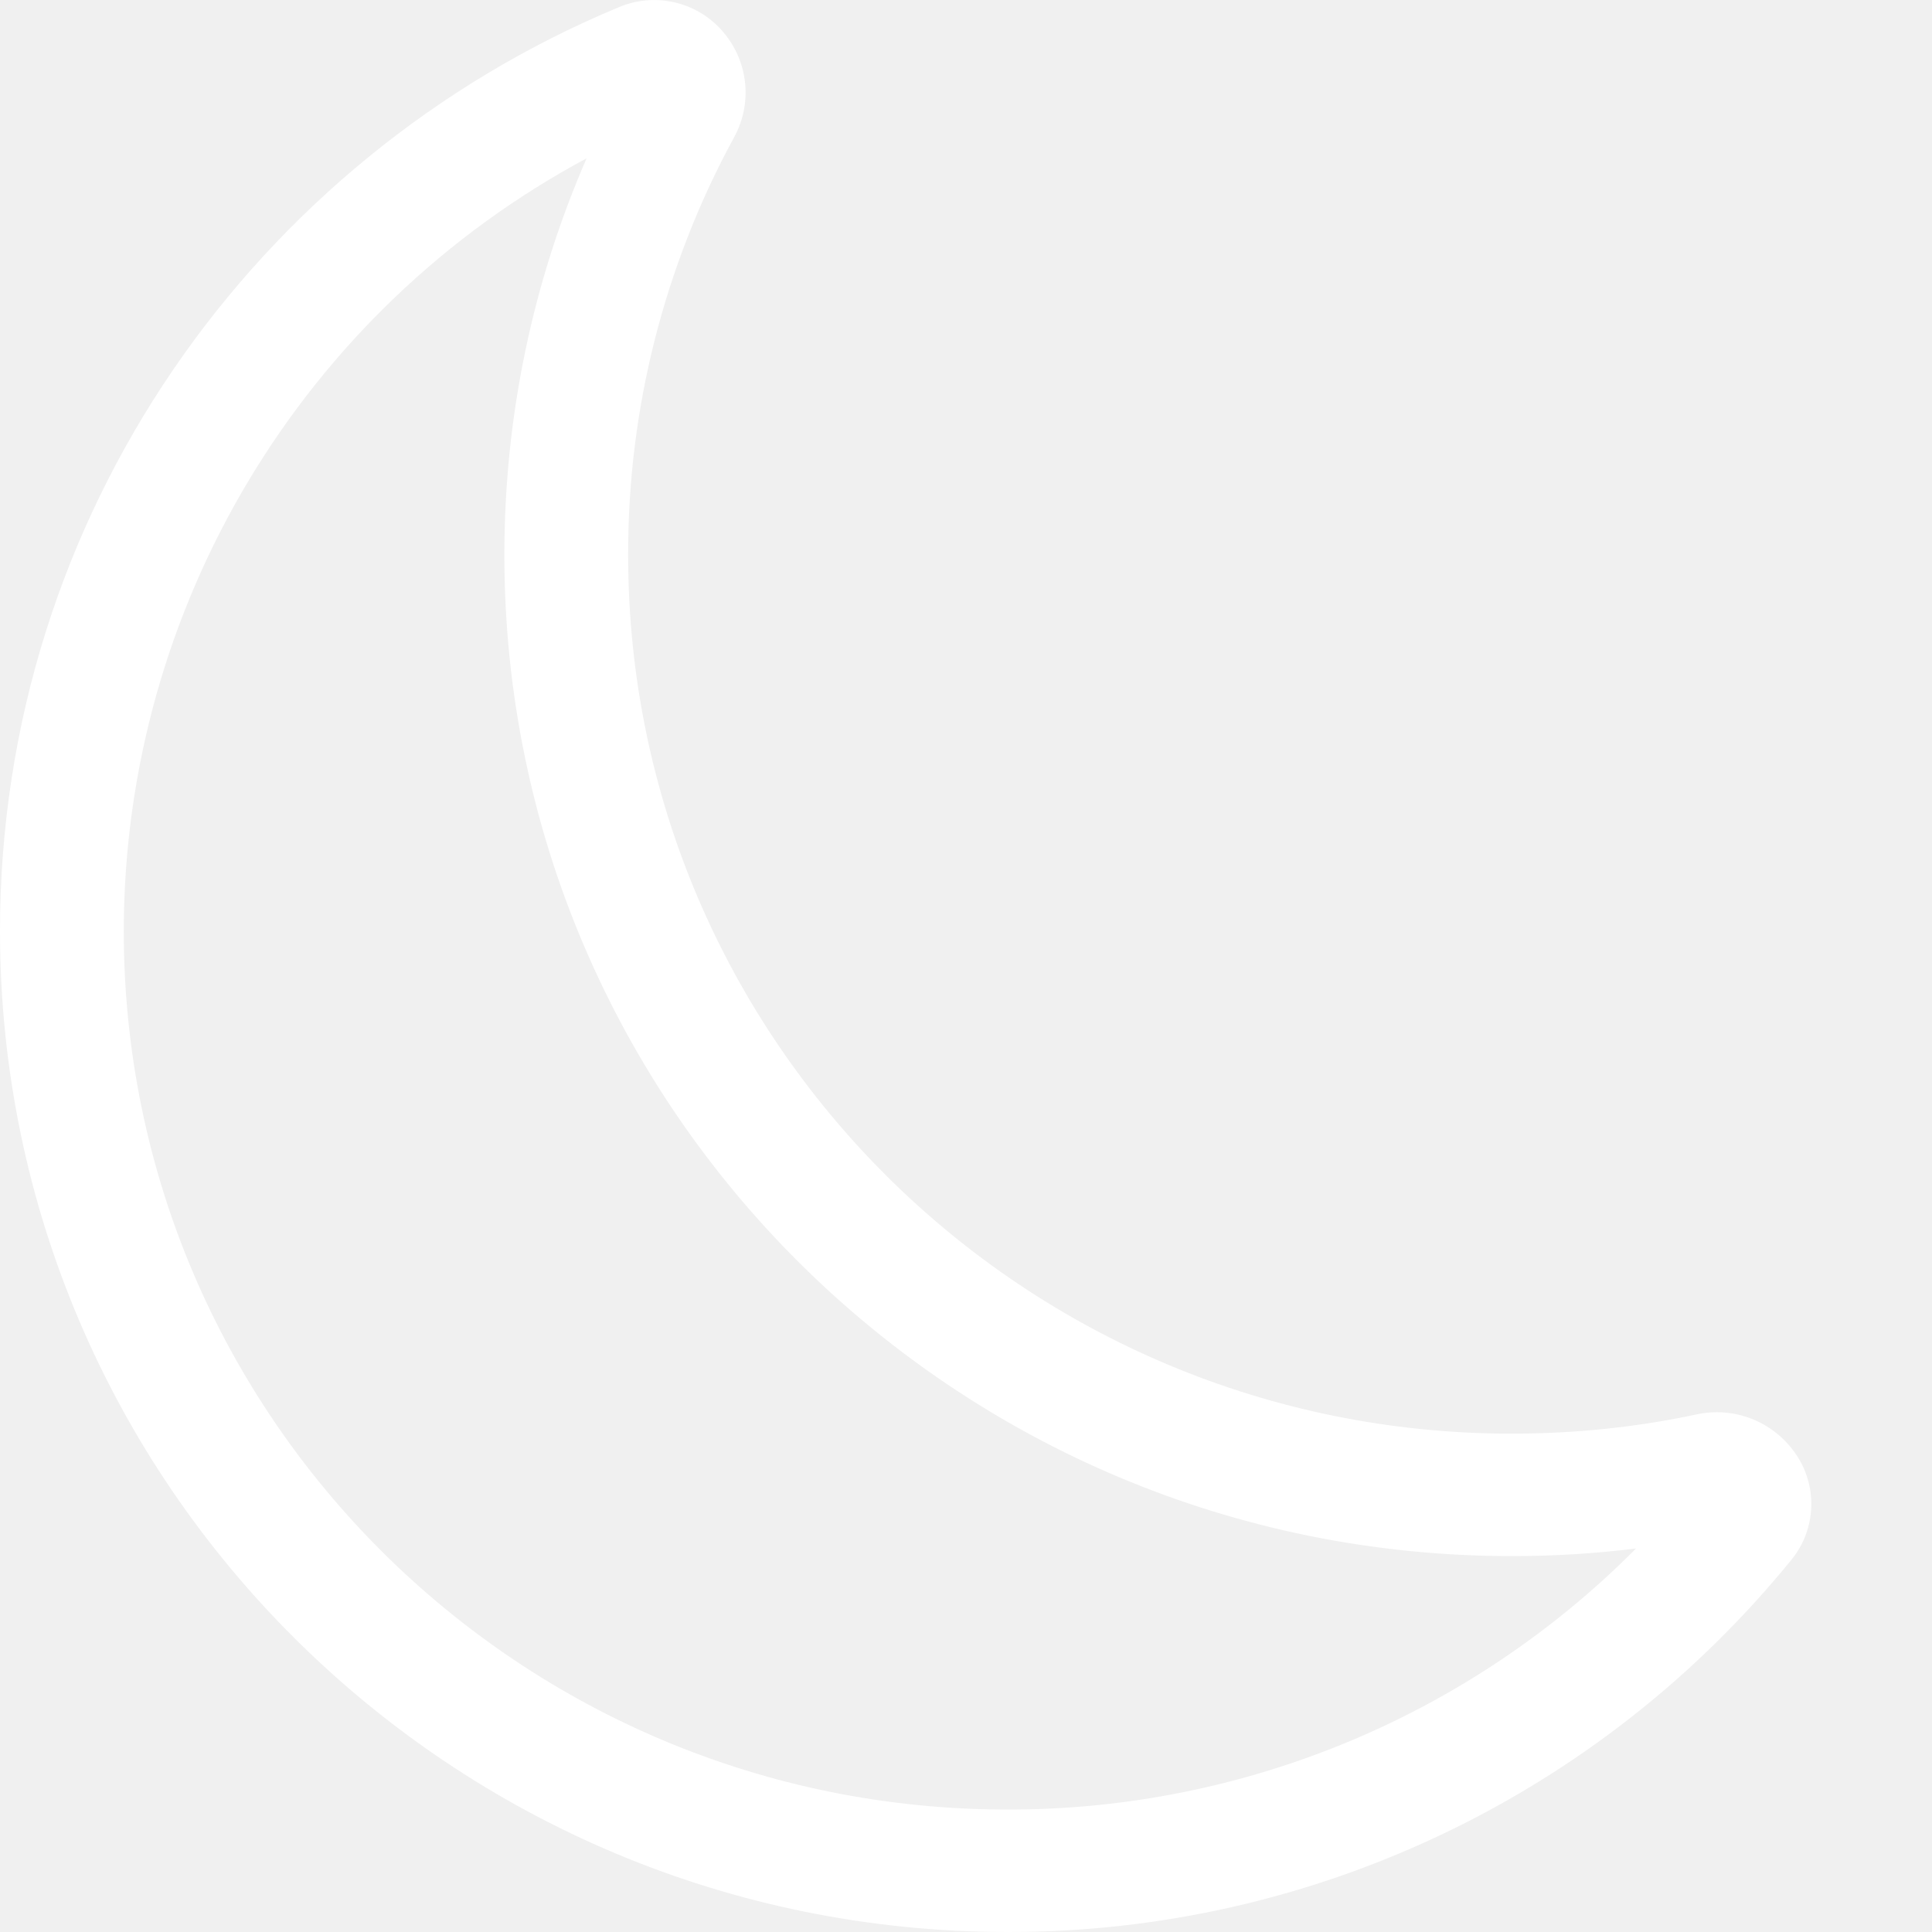
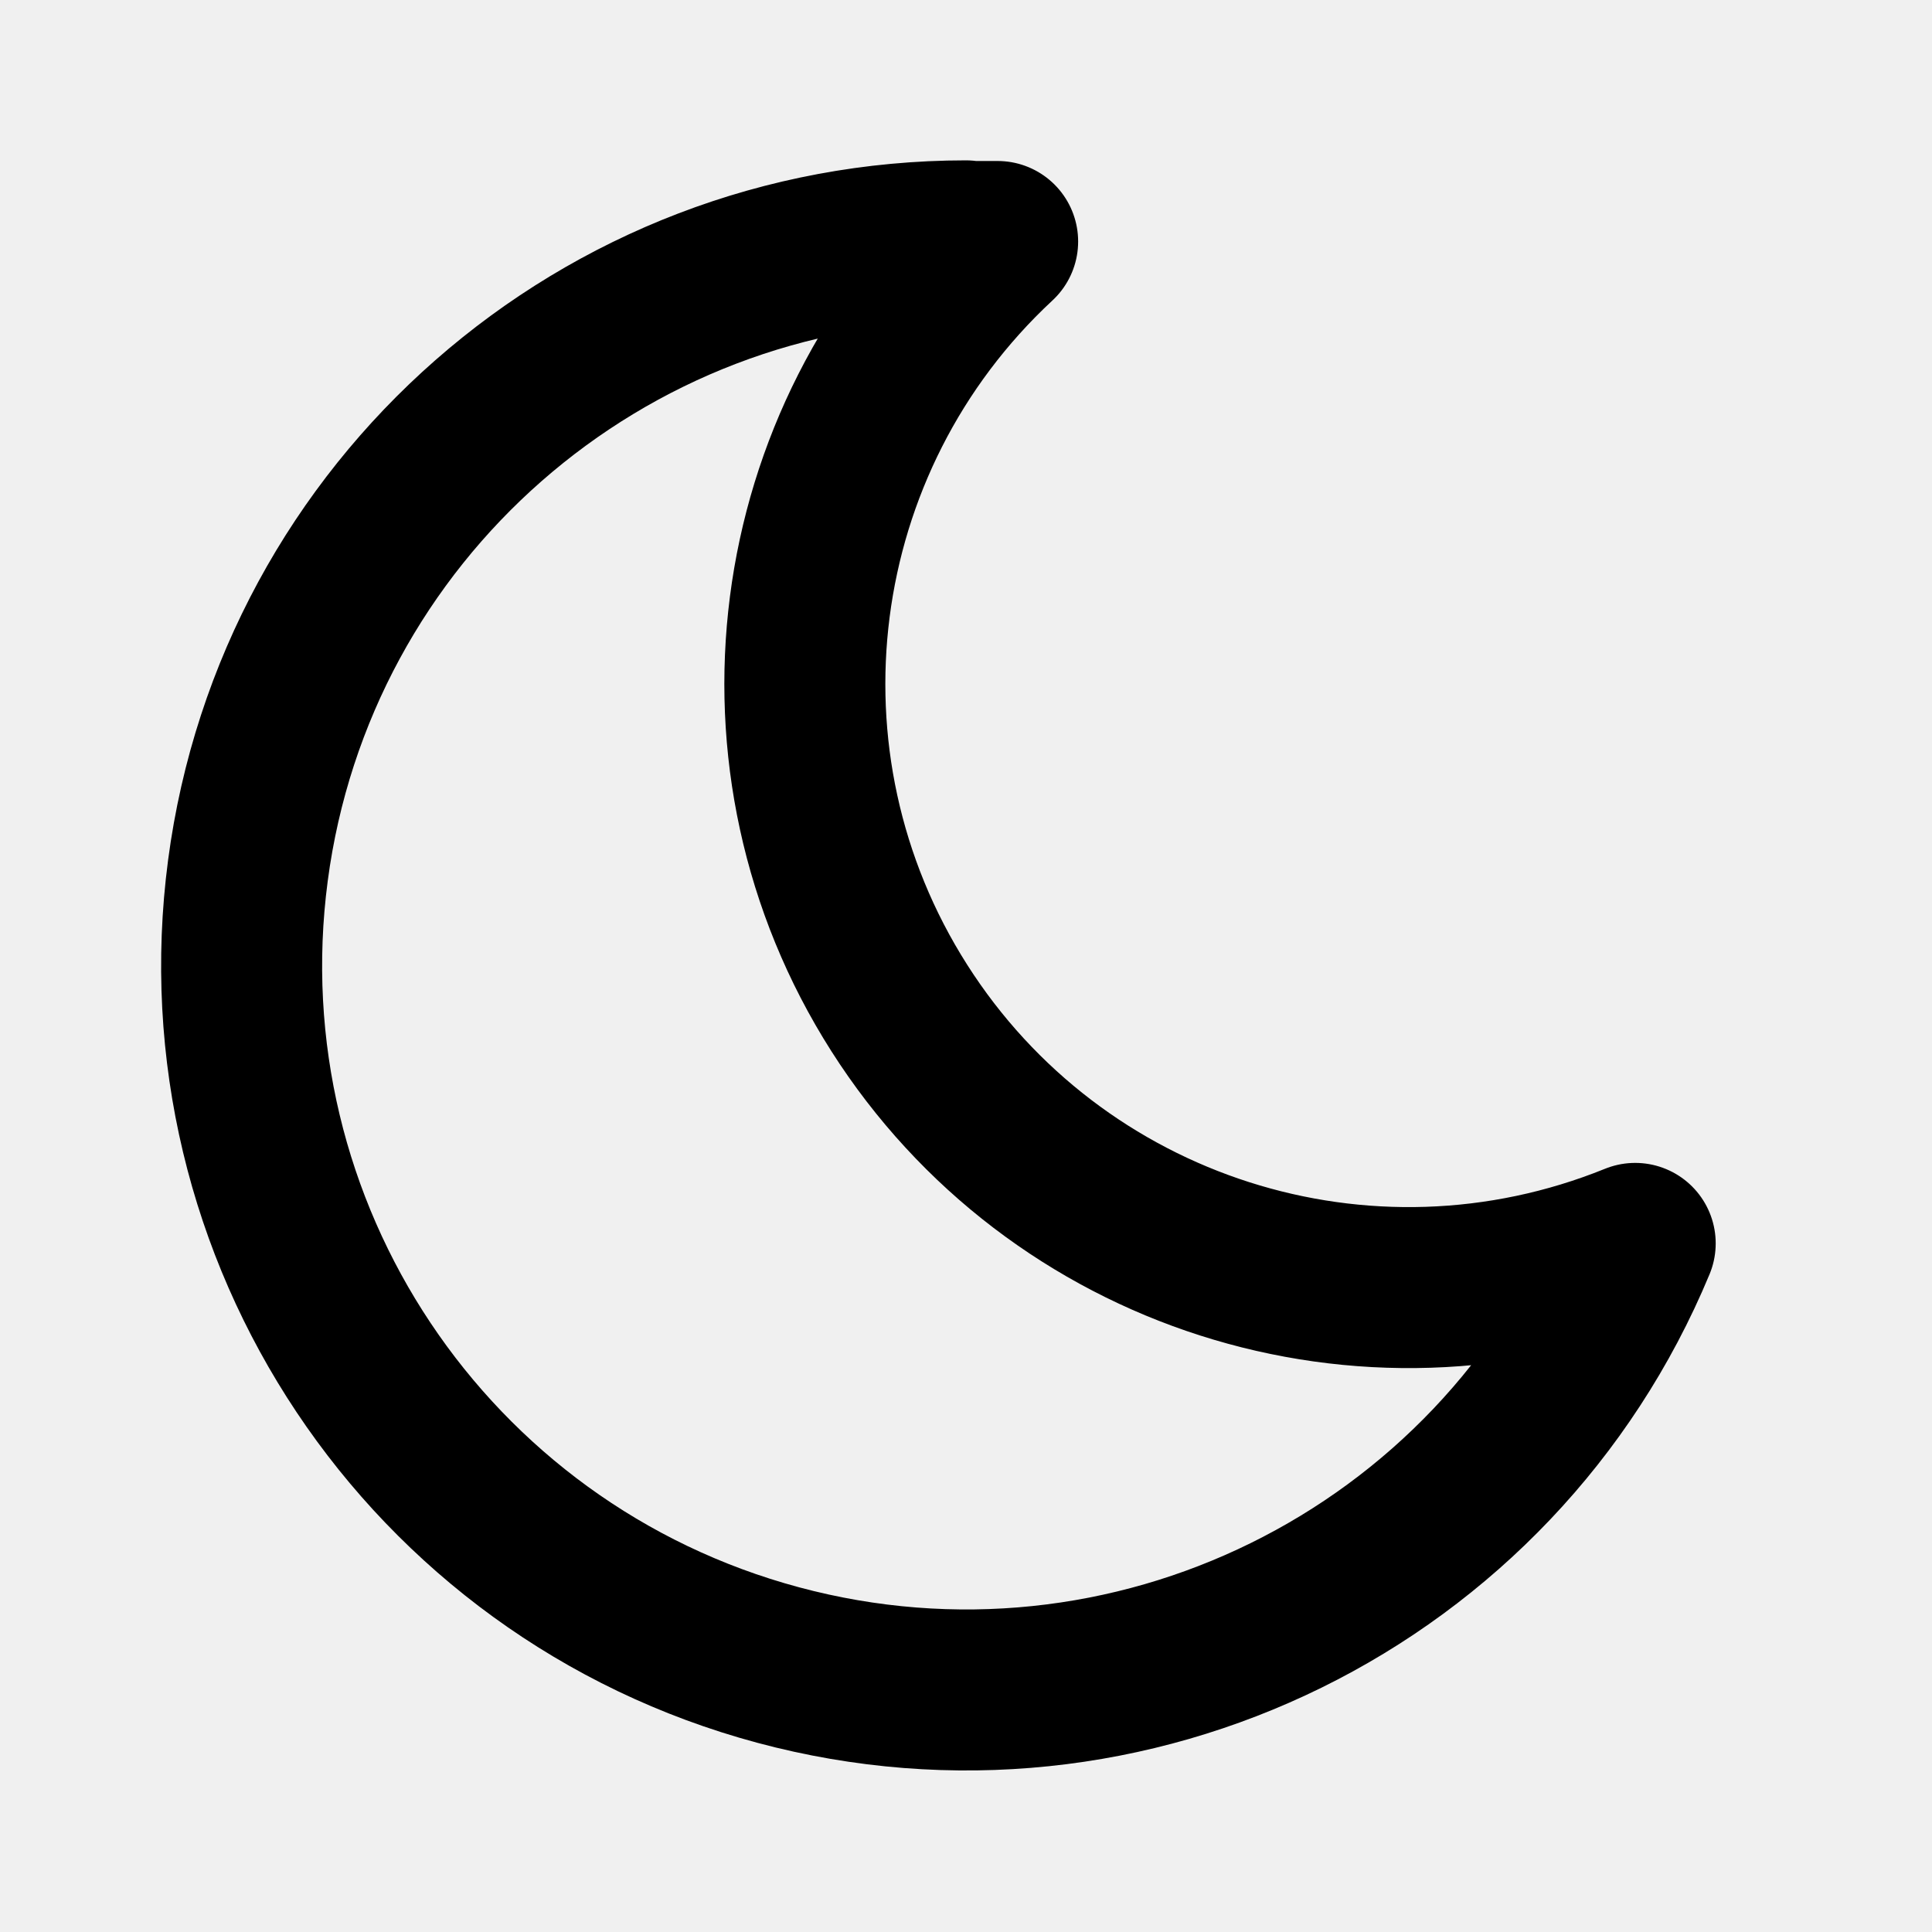
- <svg xmlns="http://www.w3.org/2000/svg" width="128" height="128" viewBox="0 0 16 16">
-   <path fill="#ffffff" d="M6 .278a.77.77 0 0 1 .08.858a7.2 7.2 0 0 0-.878 3.46c0 4.021 3.278 7.277 7.318 7.277q.792-.001 1.533-.16a.79.79 0 0 1 .81.316a.73.73 0 0 1-.031.893A8.35 8.35 0 0 1 8.344 16C3.734 16 0 12.286 0 7.71C0 4.266 2.114 1.312 5.124.06A.75.75 0 0 1 6 .278M4.858 1.311A7.27 7.27 0 0 0 1.025 7.71c0 4.02 3.279 7.276 7.319 7.276a7.32 7.32 0 0 0 5.205-2.162q-.506.063-1.029.063c-4.61 0-8.343-3.714-8.343-8.29c0-1.167.242-2.278.681-3.286" />
+ <svg xmlns="http://www.w3.org/2000/svg" width="128" height="128" viewBox="0 0 24 24">
+   <path fill="none" stroke="#000000" stroke-linecap="round" stroke-linejoin="round" stroke-width="2" d="M12 3h.393a7.5 7.5 0 0 0 7.92 12.446A9 9 0 1 1 12 2.992z" />
</svg>
